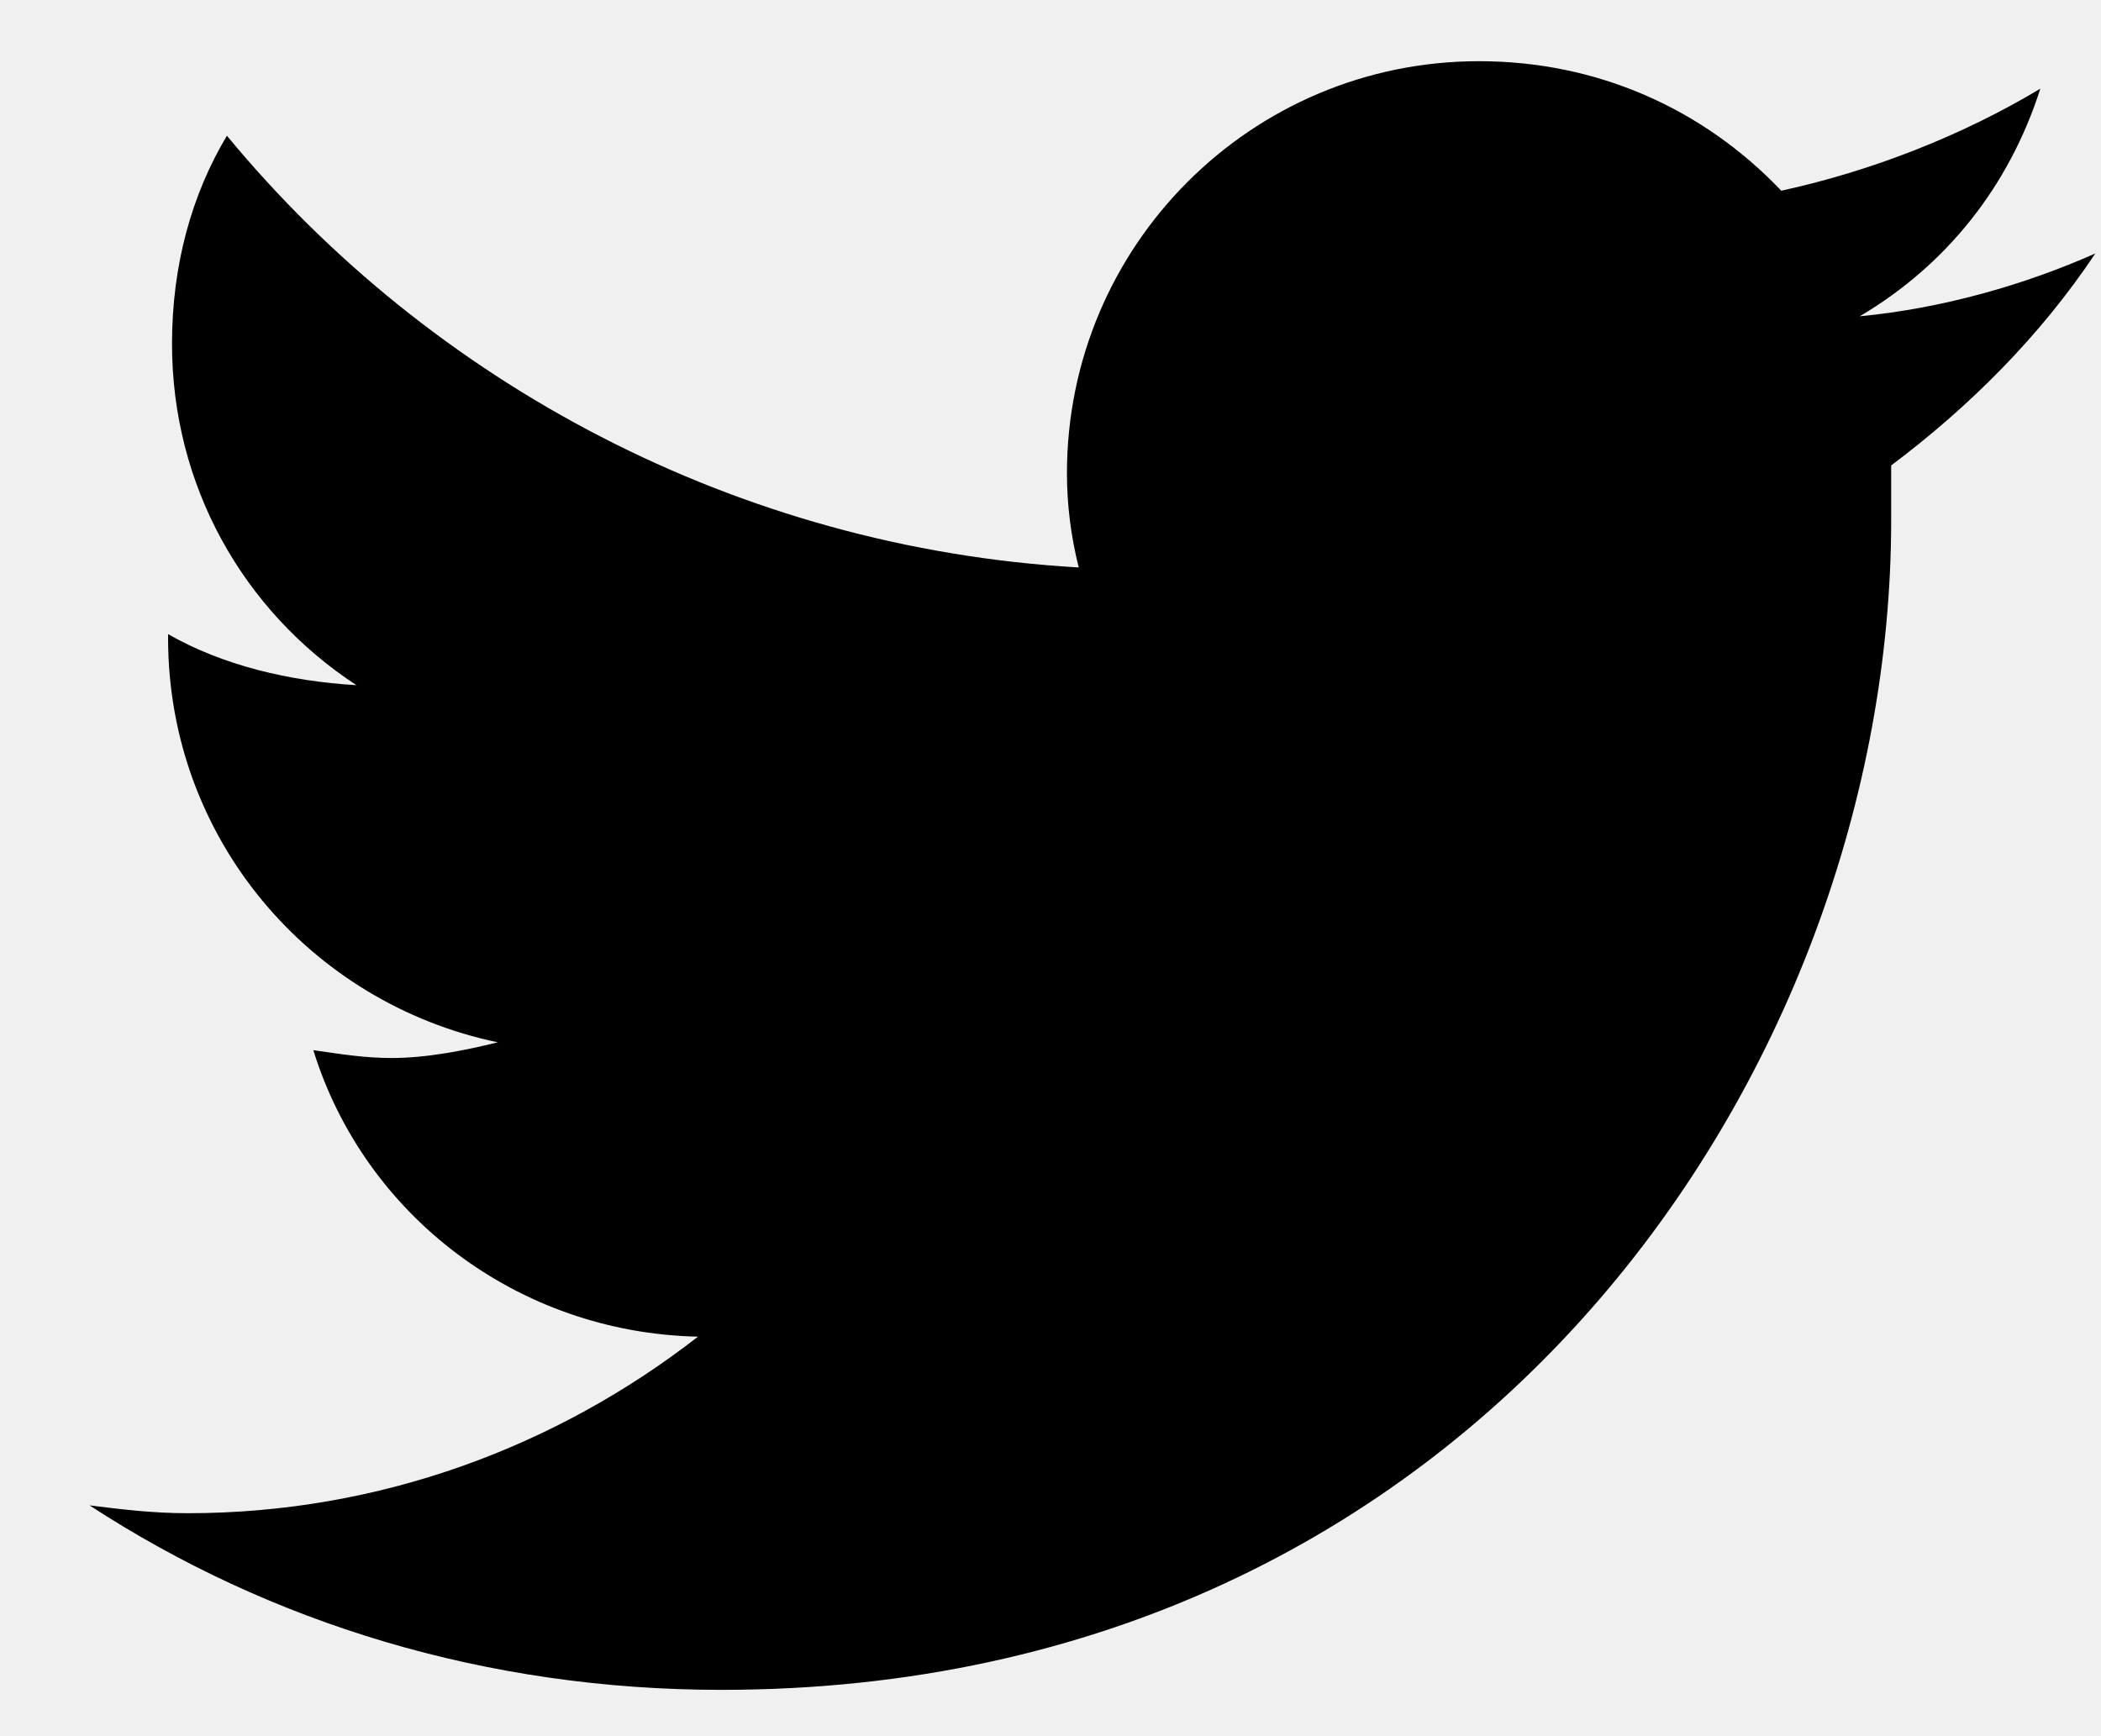
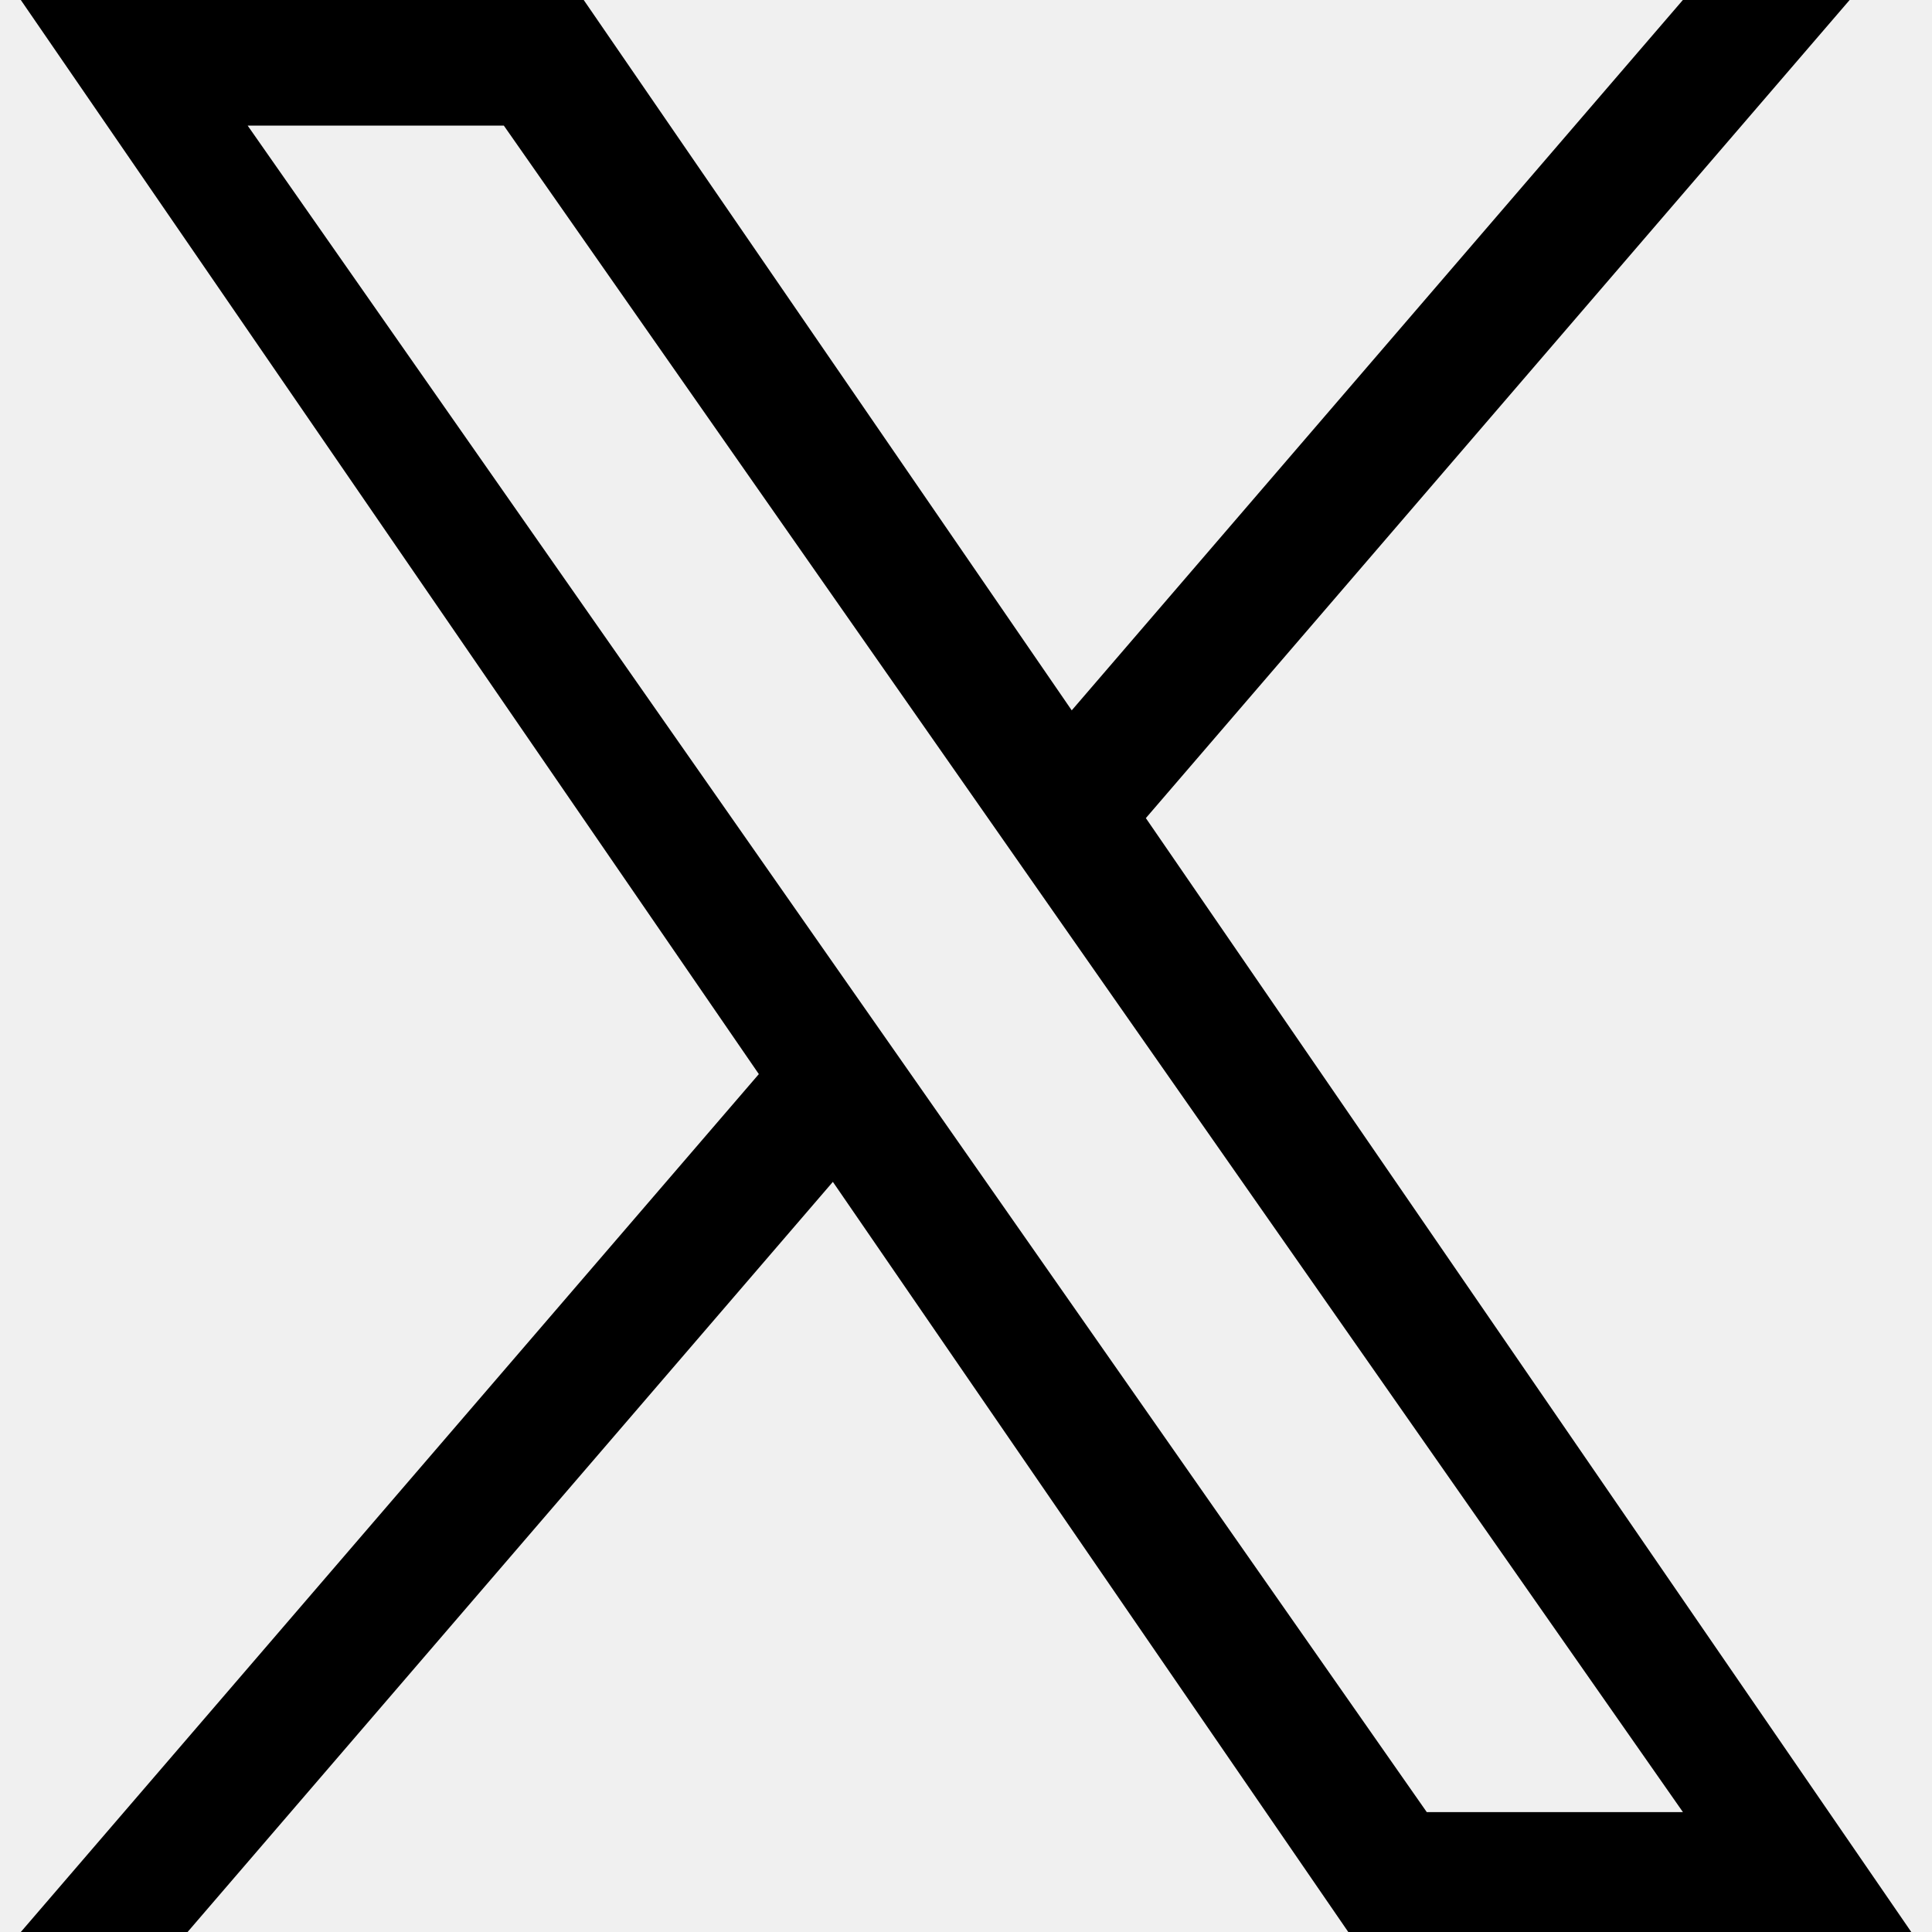
- <svg xmlns="http://www.w3.org/2000/svg" width="23" height="19" viewBox="0 0 23 19" fill="none">
-   <path d="M20.703 5.096C20.703 5.311 20.703 5.482 20.703 5.697C20.703 11.67 16.191 18.502 7.898 18.502C5.32 18.502 2.957 17.771 0.98 16.482C1.324 16.525 1.668 16.568 2.055 16.568C4.16 16.568 6.094 15.838 7.641 14.635C5.664 14.592 3.988 13.303 3.43 11.498C3.73 11.541 3.988 11.584 4.289 11.584C4.676 11.584 5.105 11.498 5.449 11.412C3.387 10.982 1.84 9.178 1.84 6.986V6.943C2.441 7.287 3.172 7.459 3.902 7.502C2.656 6.686 1.883 5.311 1.883 3.764C1.883 2.904 2.098 2.131 2.484 1.486C4.719 4.193 8.07 5.998 11.809 6.213C11.723 5.869 11.68 5.525 11.68 5.182C11.68 2.689 13.699 0.67 16.191 0.67C17.48 0.67 18.641 1.186 19.5 2.088C20.488 1.873 21.477 1.486 22.336 0.971C21.992 2.045 21.305 2.904 20.359 3.463C21.262 3.377 22.164 3.119 22.938 2.775C22.336 3.678 21.562 4.451 20.703 5.096Z" fill="black" />
+ <svg xmlns="http://www.w3.org/2000/svg" width="22" height="22" viewBox="0 0 22 22" fill="none">
+   <g clip-path="url(#clip0_808_107)">
+     <path d="M13.048 9.316L21.062 0H19.163L12.204 8.089L6.647 0H0.237L8.641 12.231L0.237 22H2.136L9.484 13.458L15.353 22H21.764L13.048 9.316H13.048ZM10.447 12.339L9.595 11.121L2.82 1.43H5.737L11.205 9.251L12.056 10.469L19.164 20.635H16.247L10.447 12.339V12.339Z" fill="black" />
+   </g>
+   <defs>
+     <clipPath id="clip0_808_107">
+       <rect width="22" height="22" fill="white" />
+     </clipPath>
+   </defs>
</svg>
